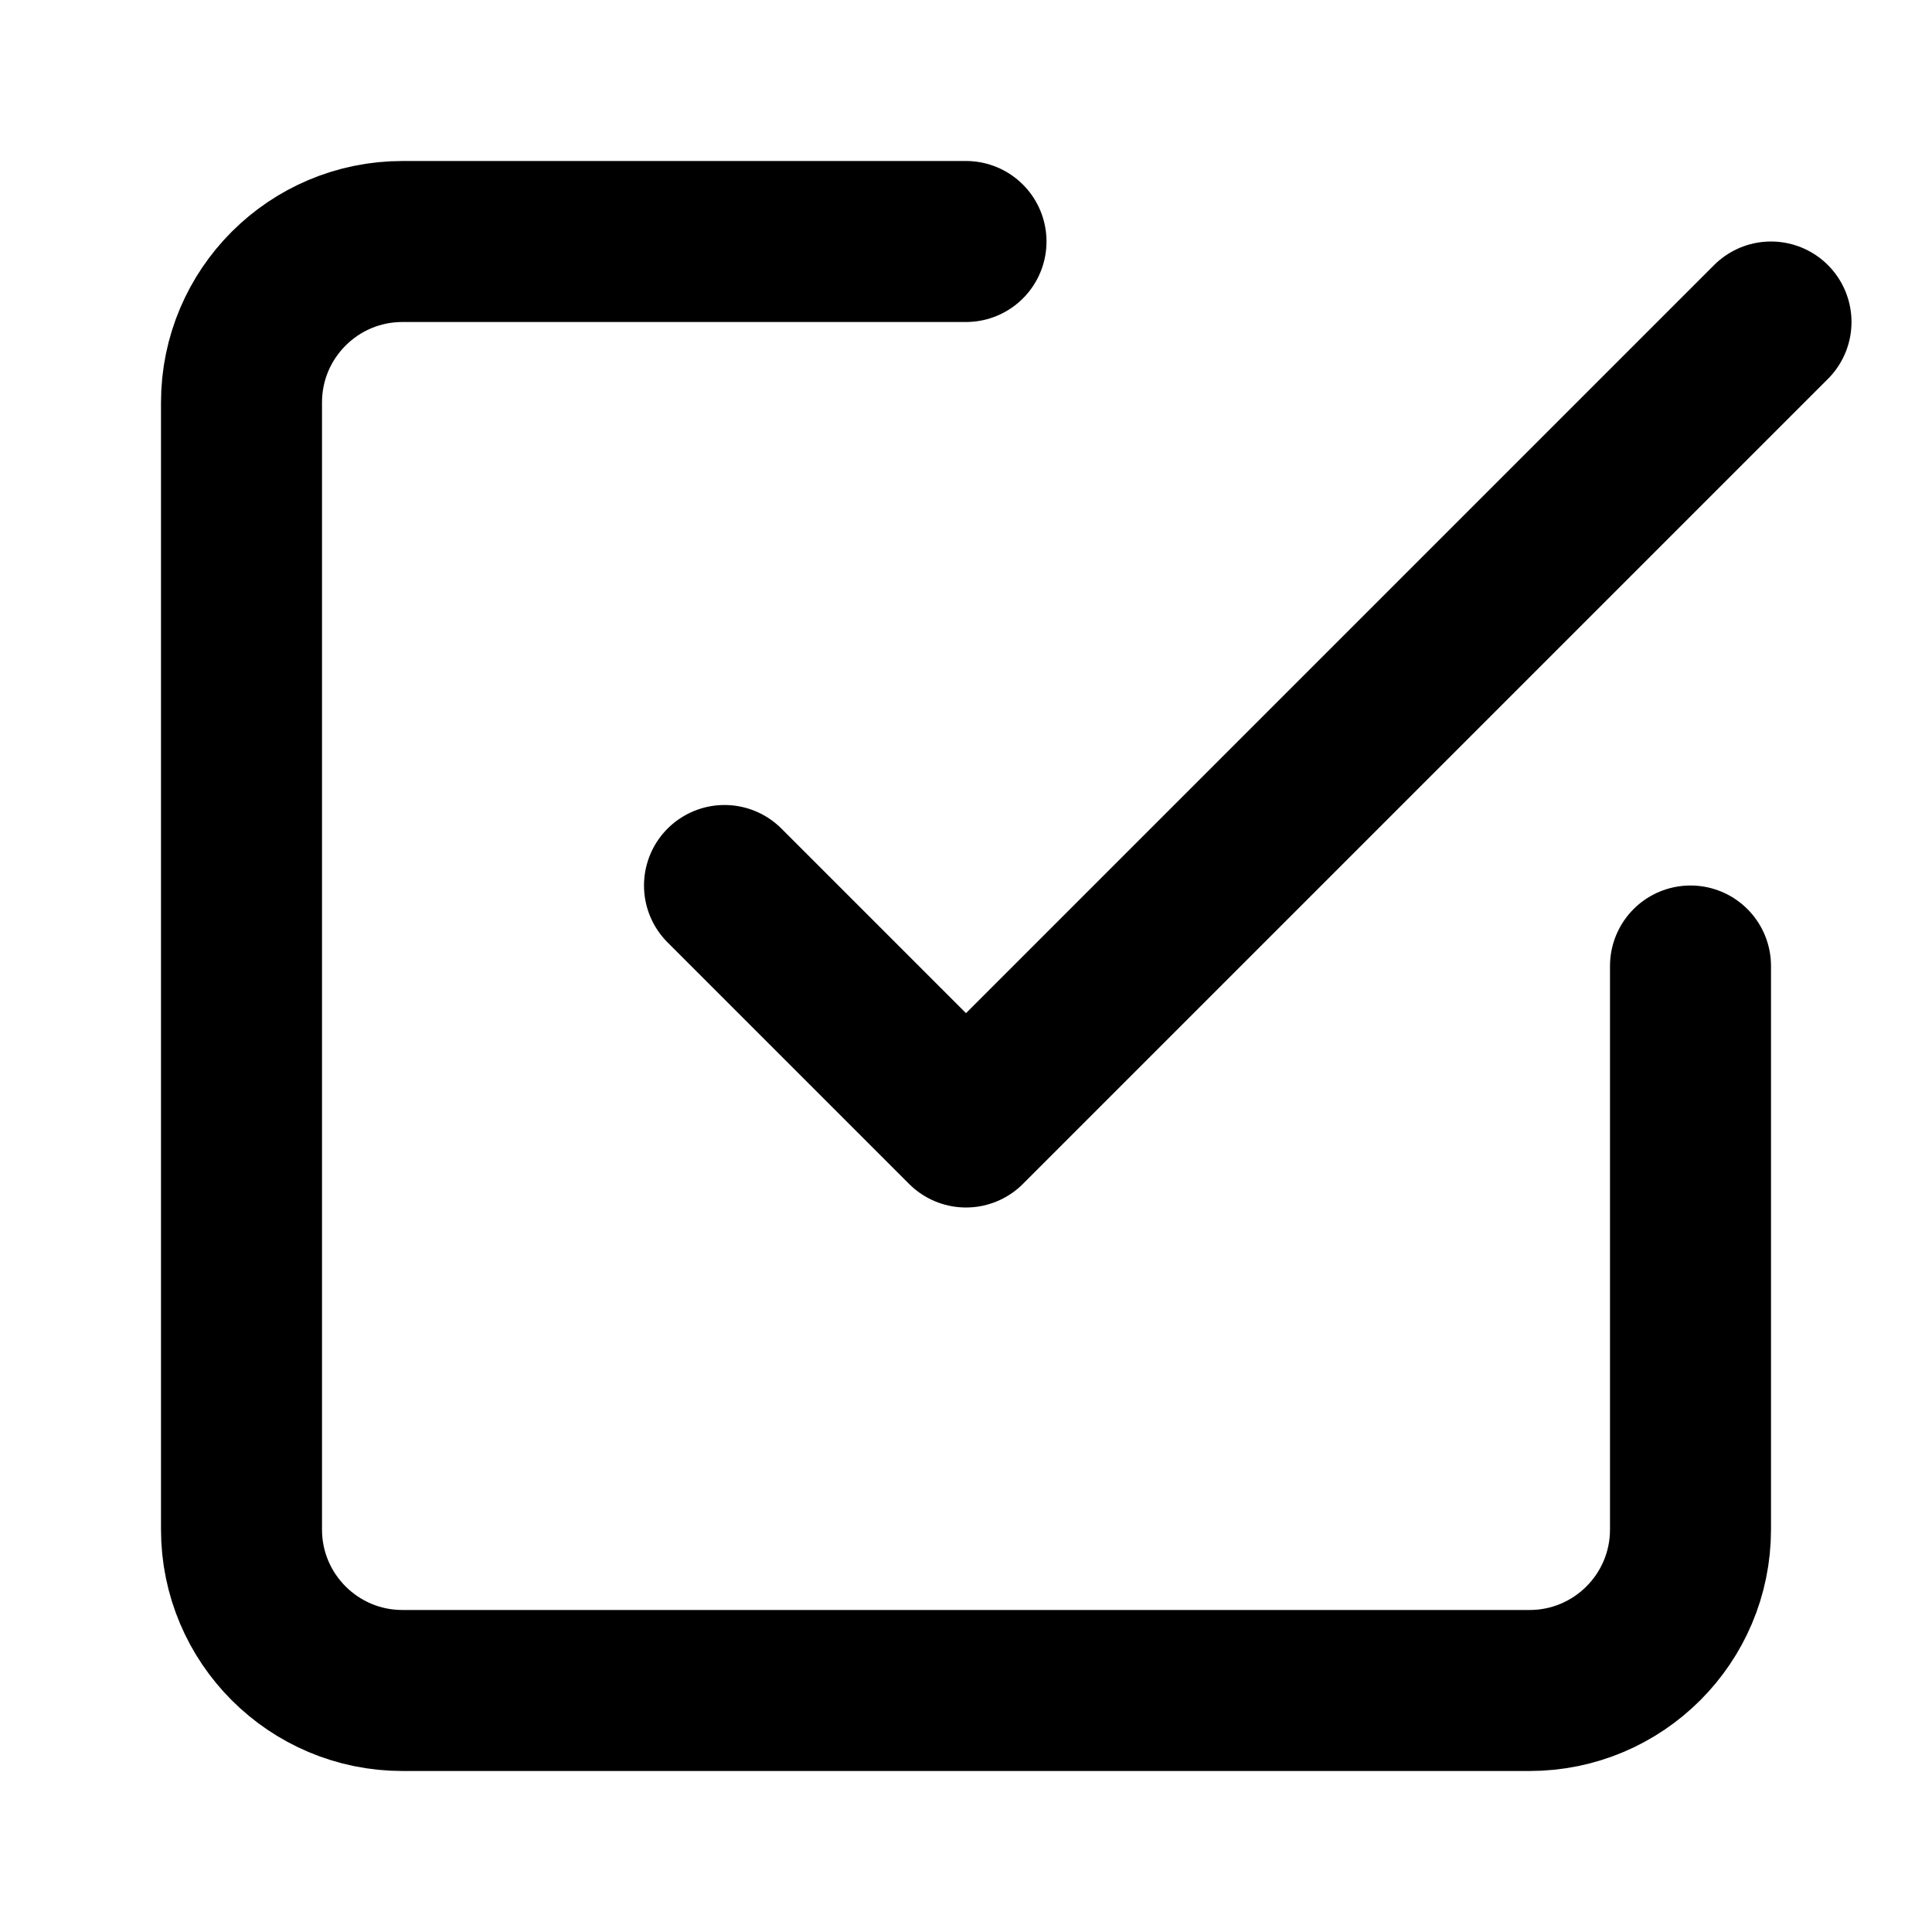
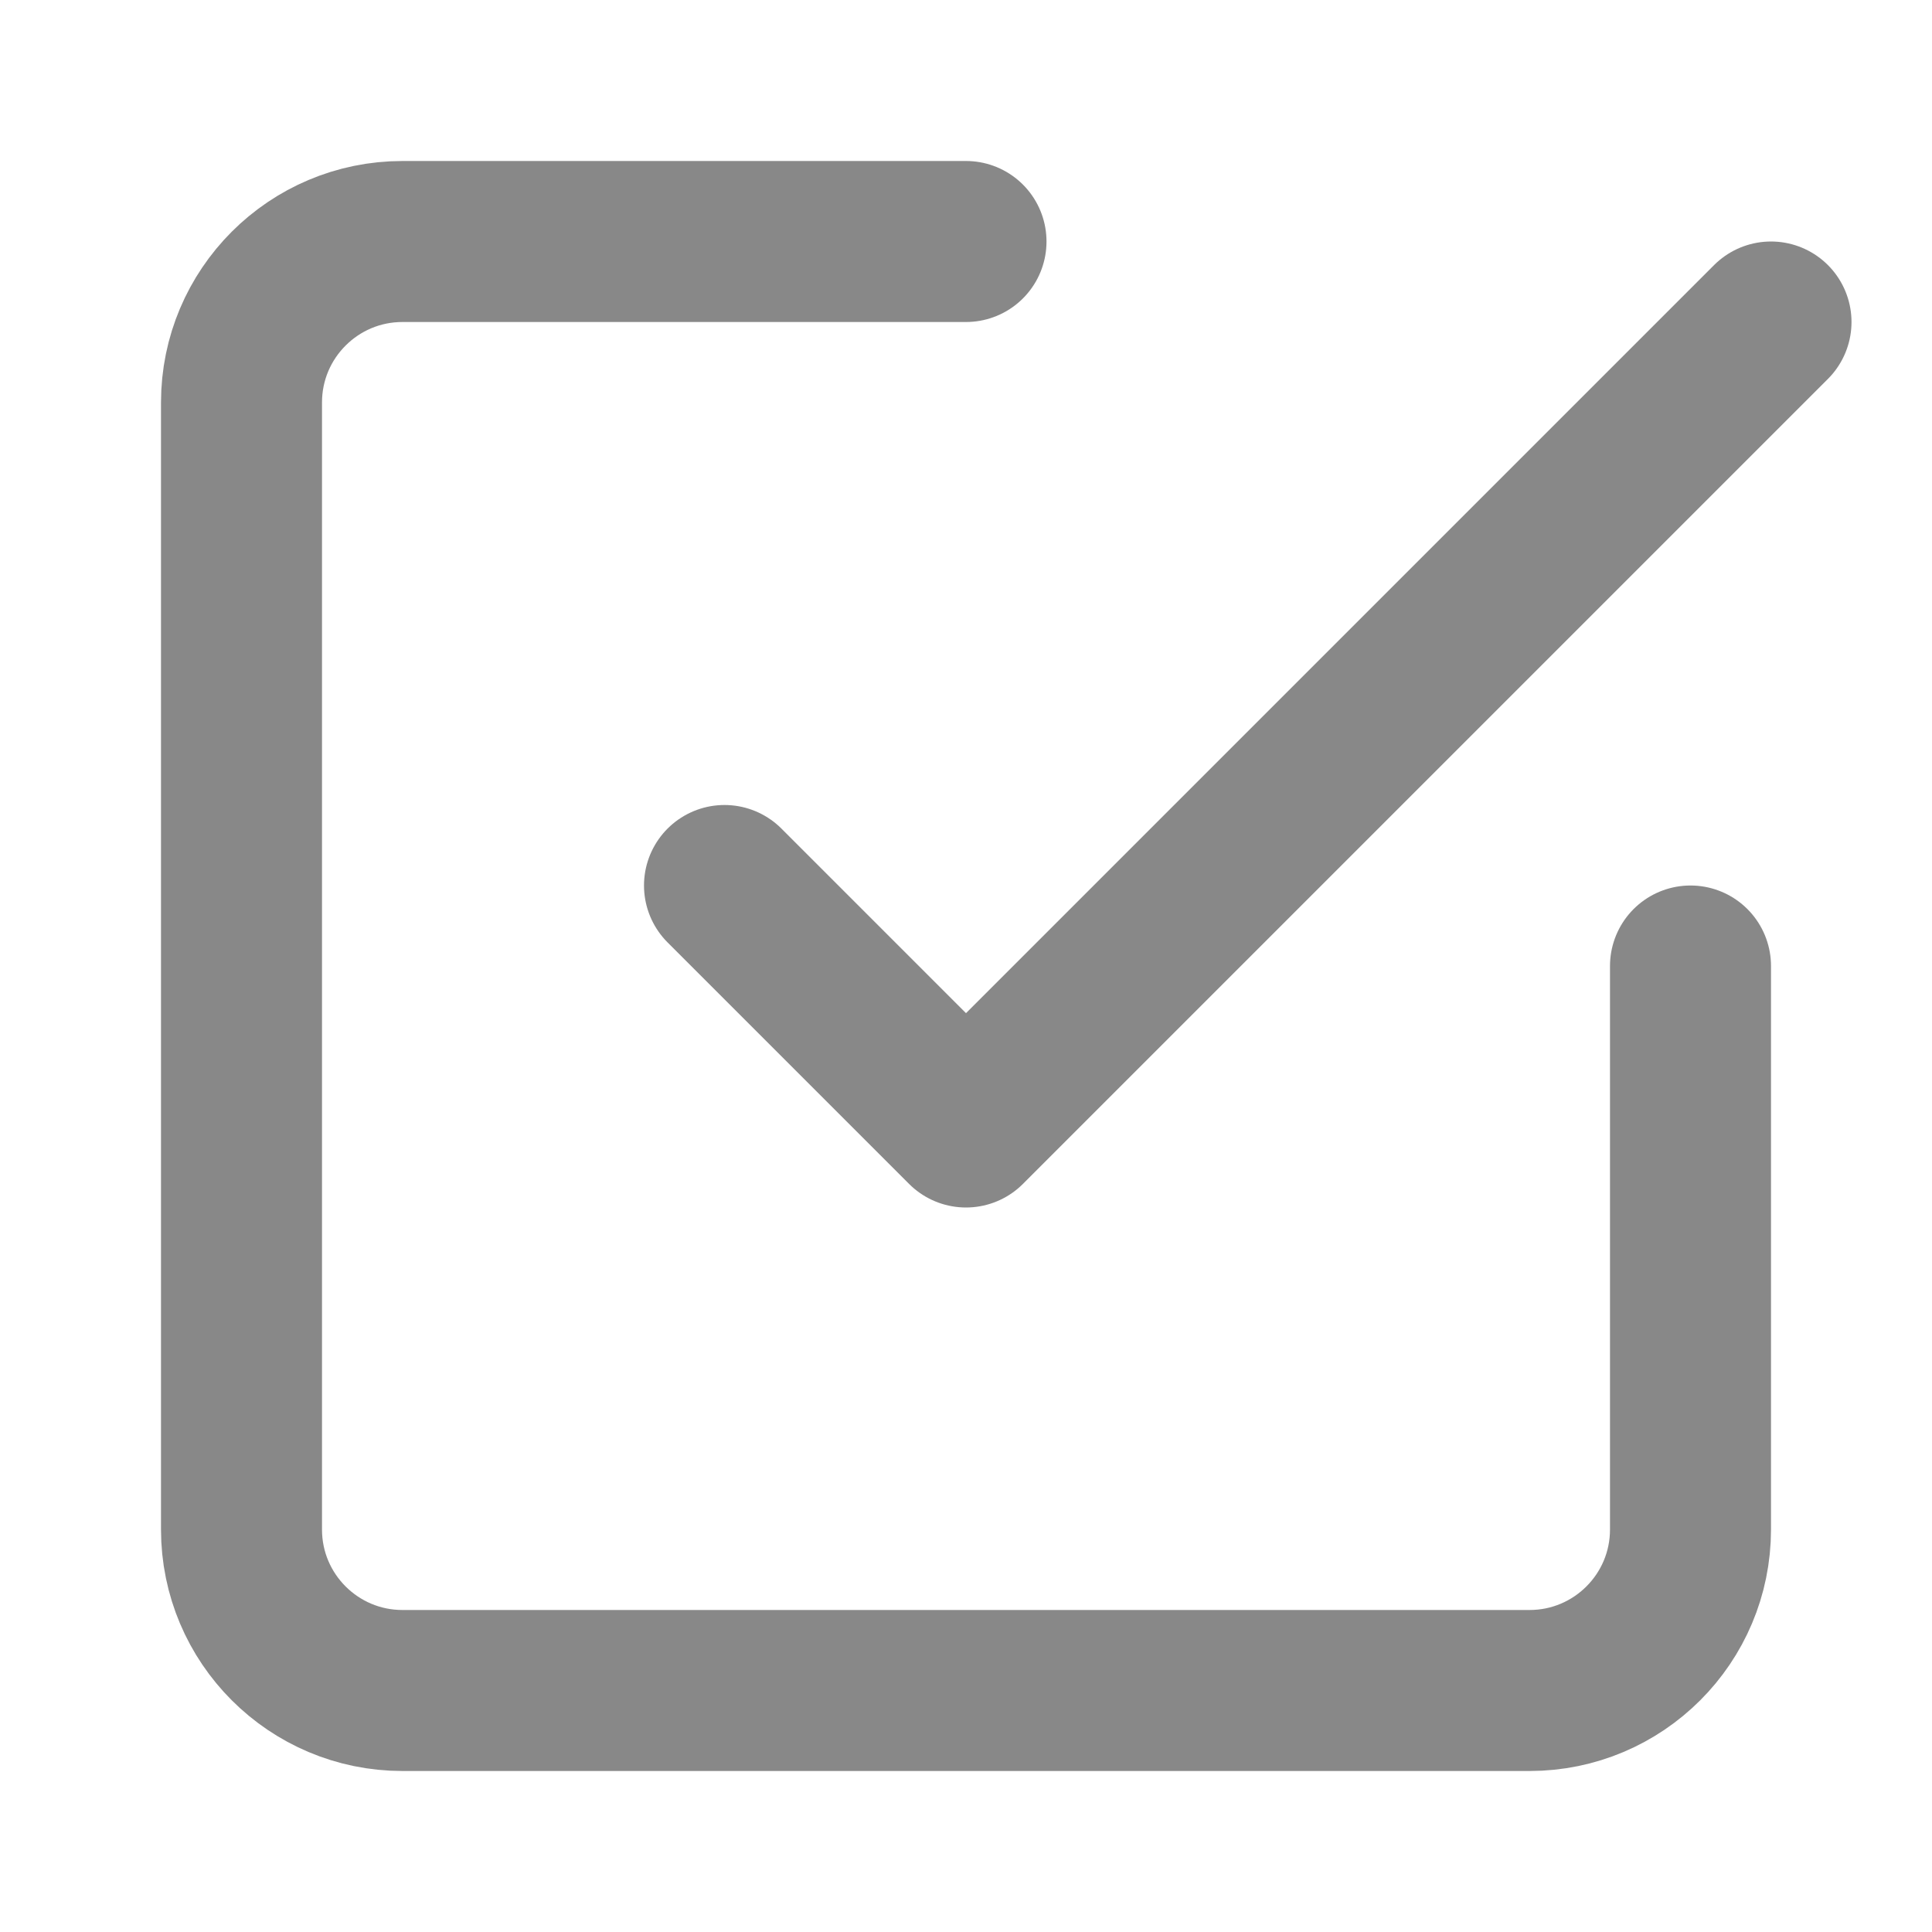
- <svg xmlns="http://www.w3.org/2000/svg" viewBox="0 0 24 24" fill="none" stroke="#000000" stroke-width="2" stroke-linecap="round" stroke-linejoin="round">
+ <svg xmlns="http://www.w3.org/2000/svg" viewBox="0 0 24 24" fill="none" stroke="#888888" stroke-width="2" stroke-linecap="round" stroke-linejoin="round">
  <path d="m9 11 3 3L22 4" />
  <path d="M21 12v7a2 2 0 0 1-2 2H5a2 2 0 0 1-2-2V5a2 2 0 0 1 2-2h7" />
</svg>
